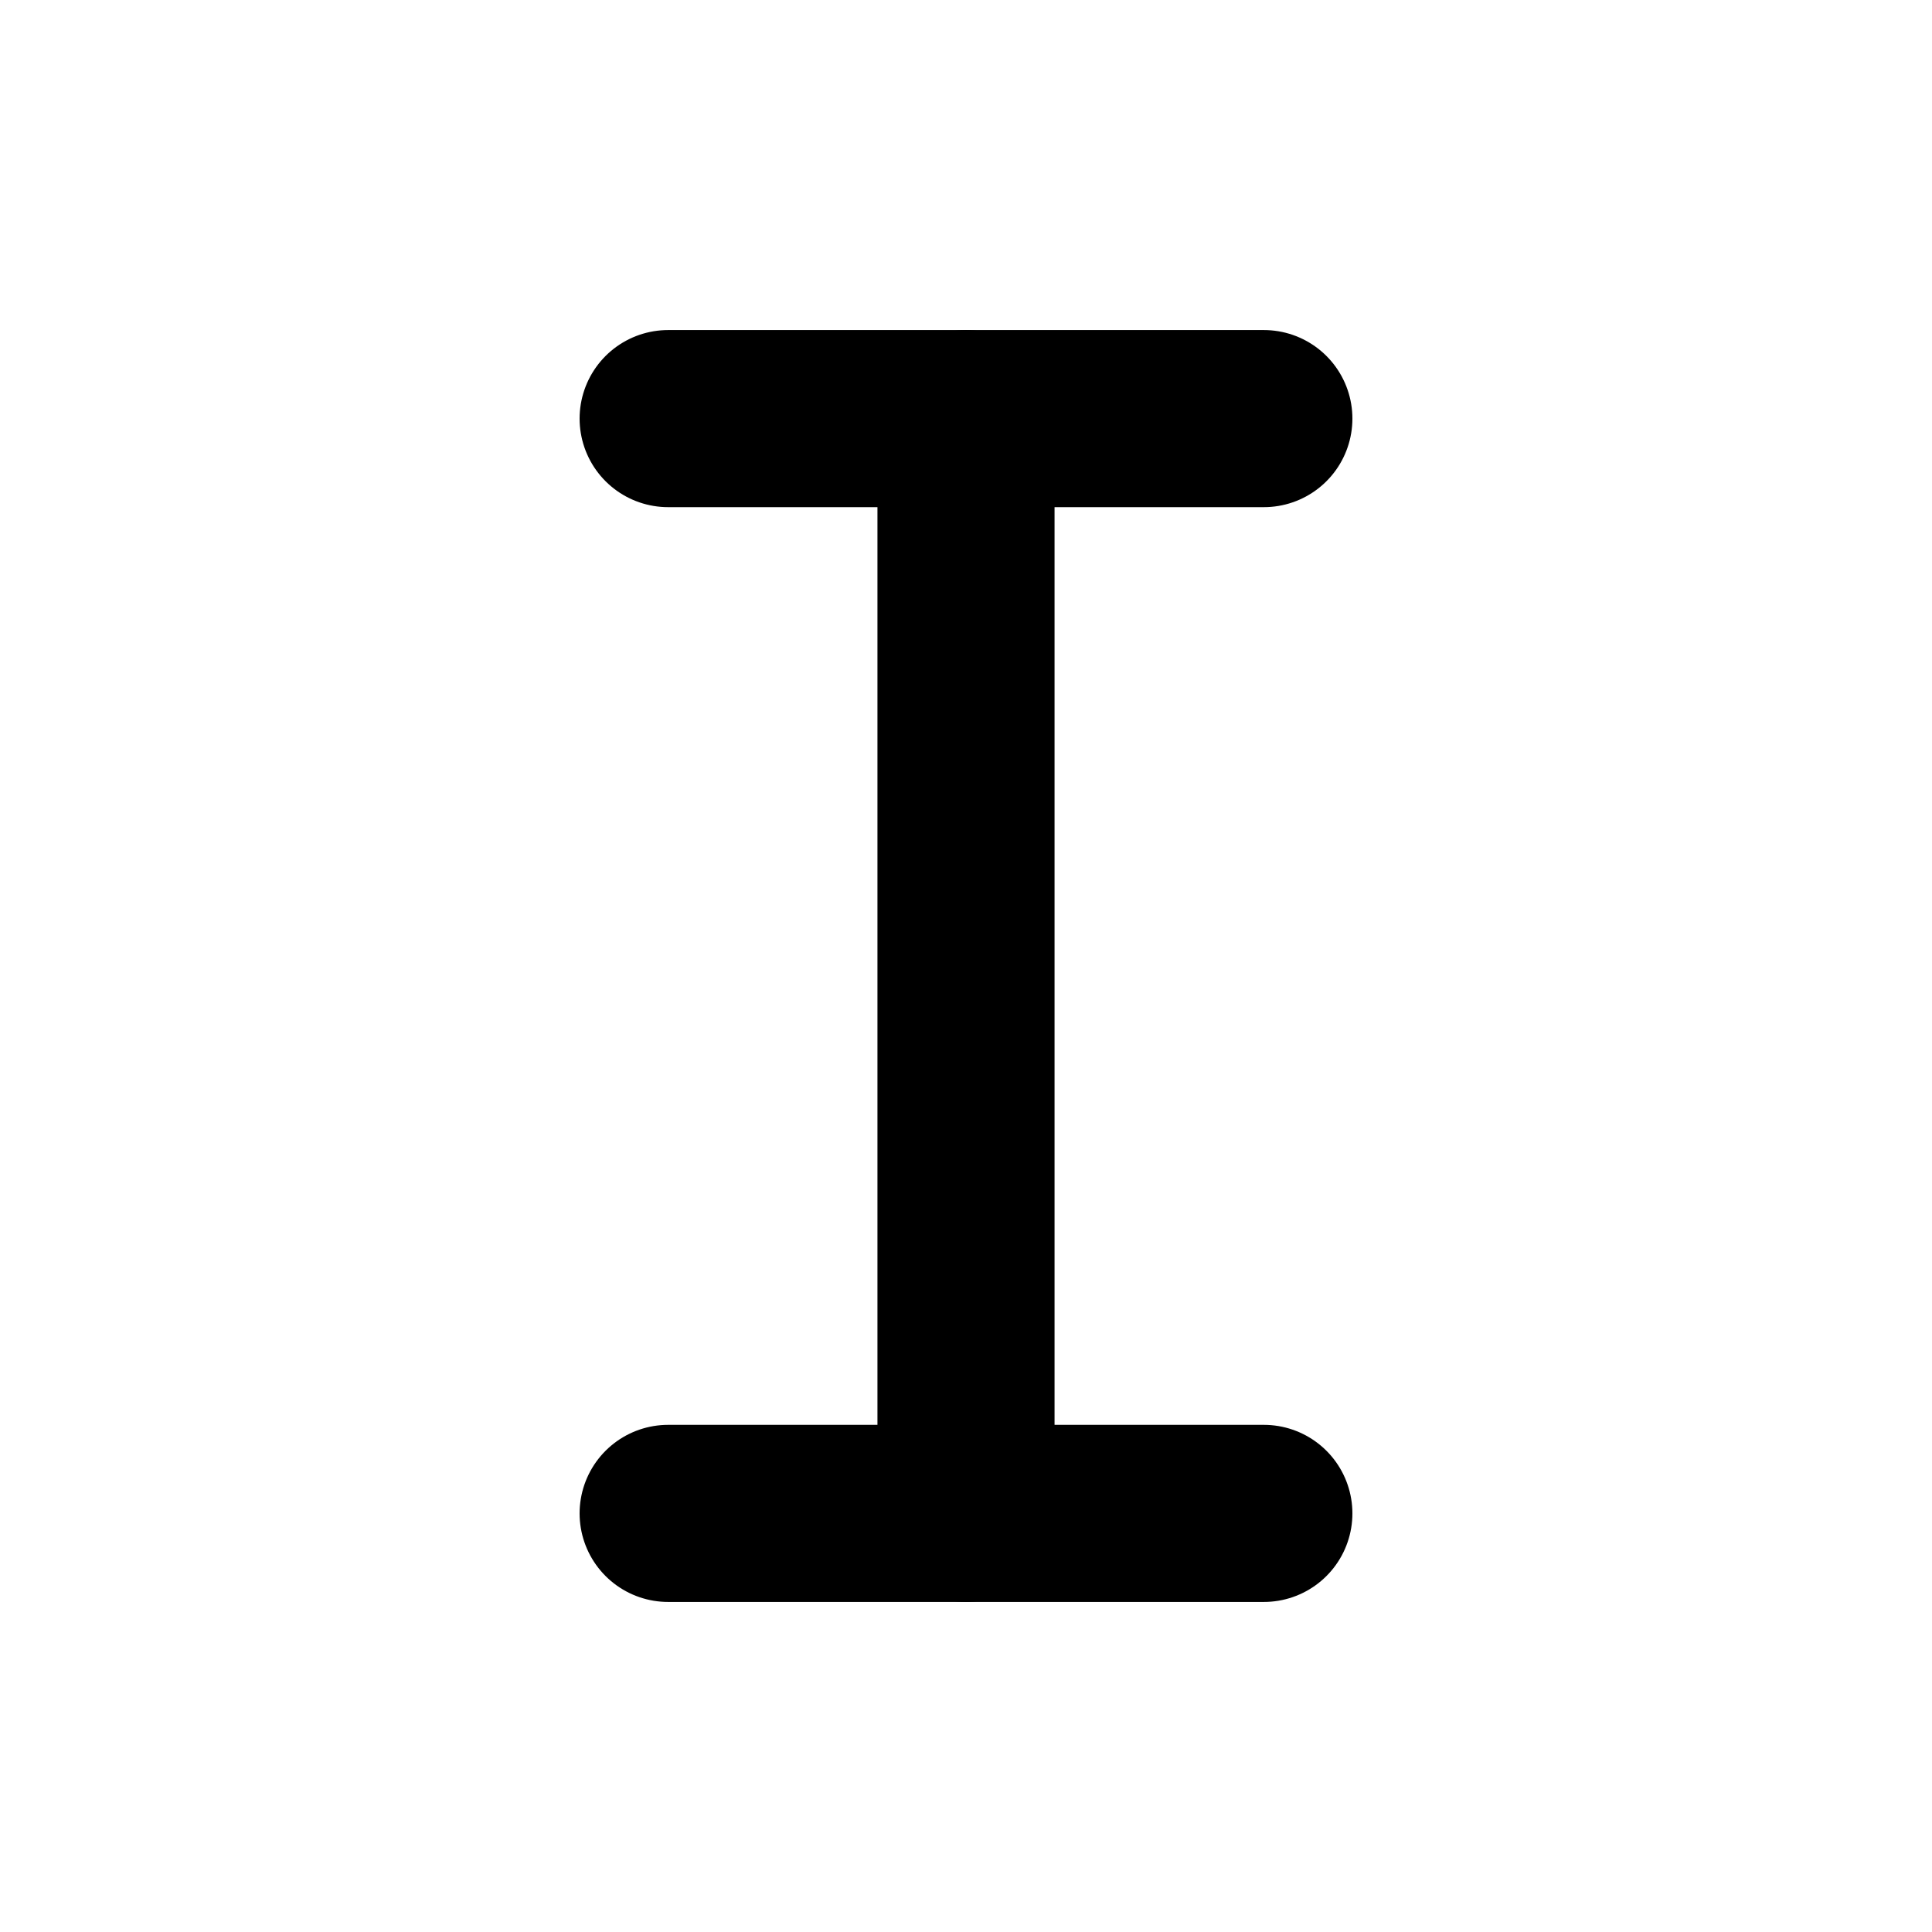
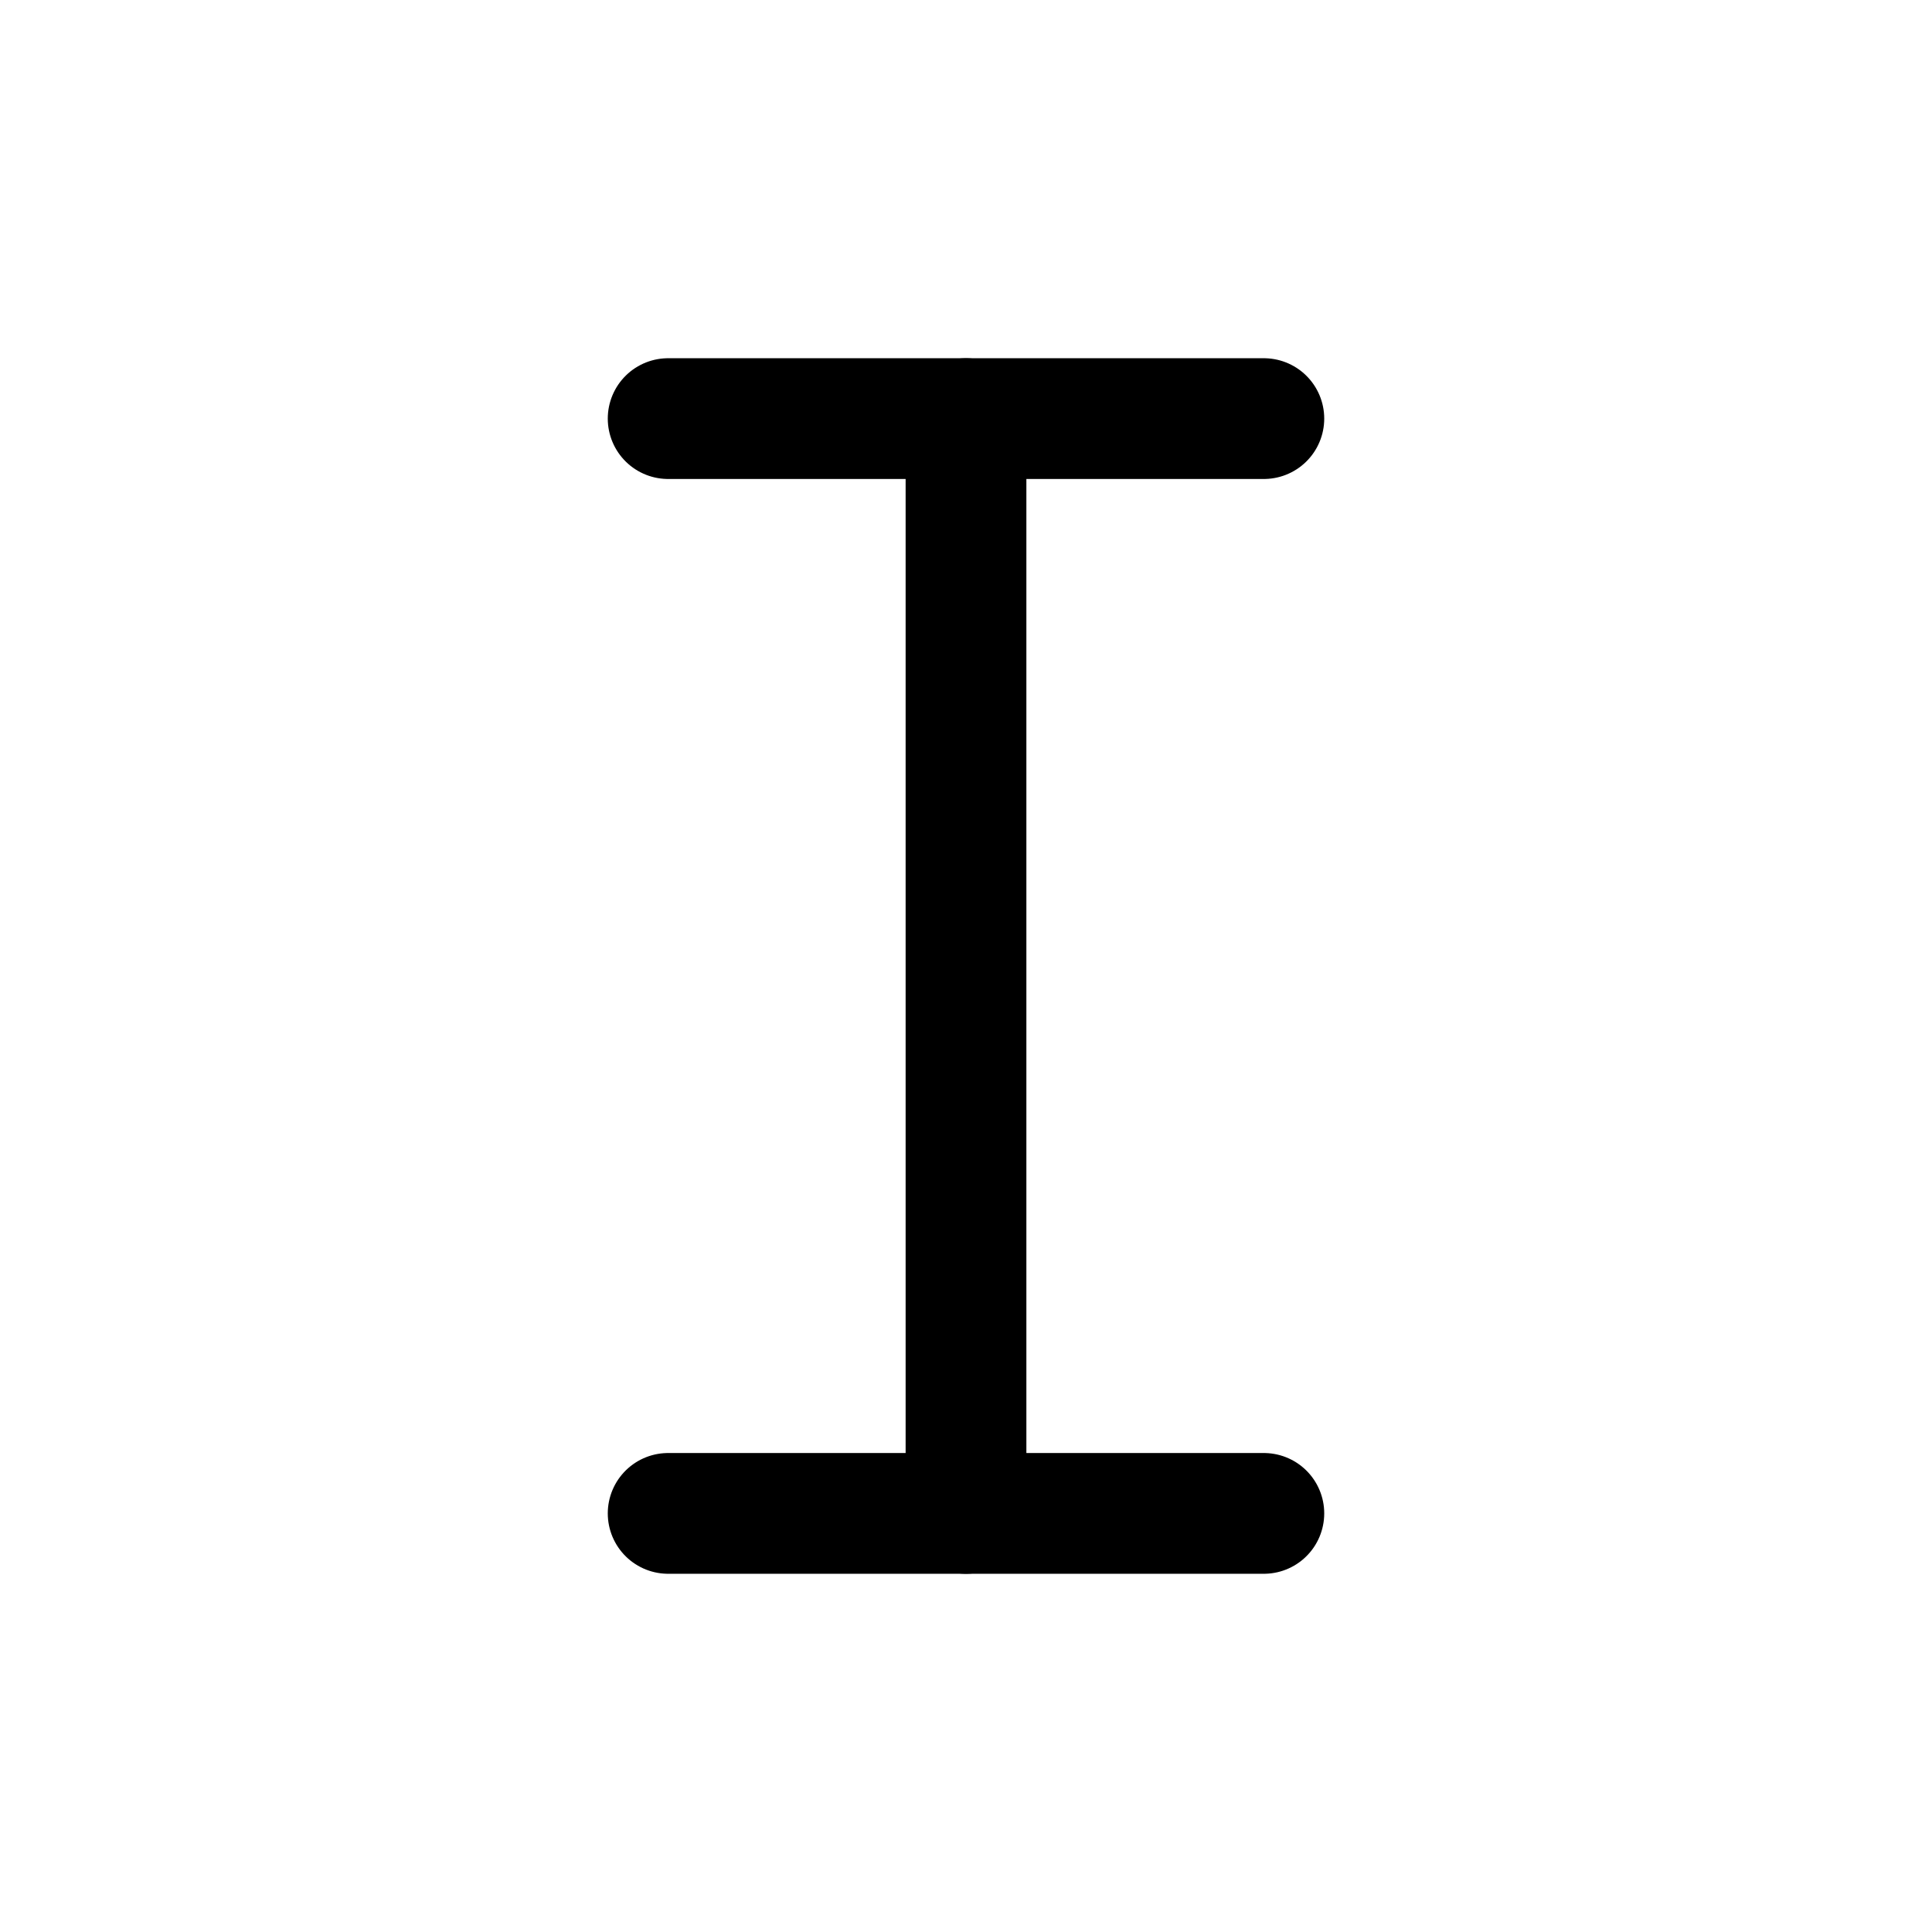
- <svg xmlns="http://www.w3.org/2000/svg" viewBox="0 0 24 24" fill="none" stroke="#000" stroke-width="2.2" stroke-linecap="round" stroke-linejoin="round">
+ <svg xmlns="http://www.w3.org/2000/svg" viewBox="0 0 24 24" fill="none" stroke="#000" stroke-width="1.5" stroke-linecap="round" stroke-linejoin="round">
  <path d="M8.3 5.2h7.4" />
  <path d="M12 5.2v13.6" />
  <path d="M8.3 18.8h7.4" />
</svg>
